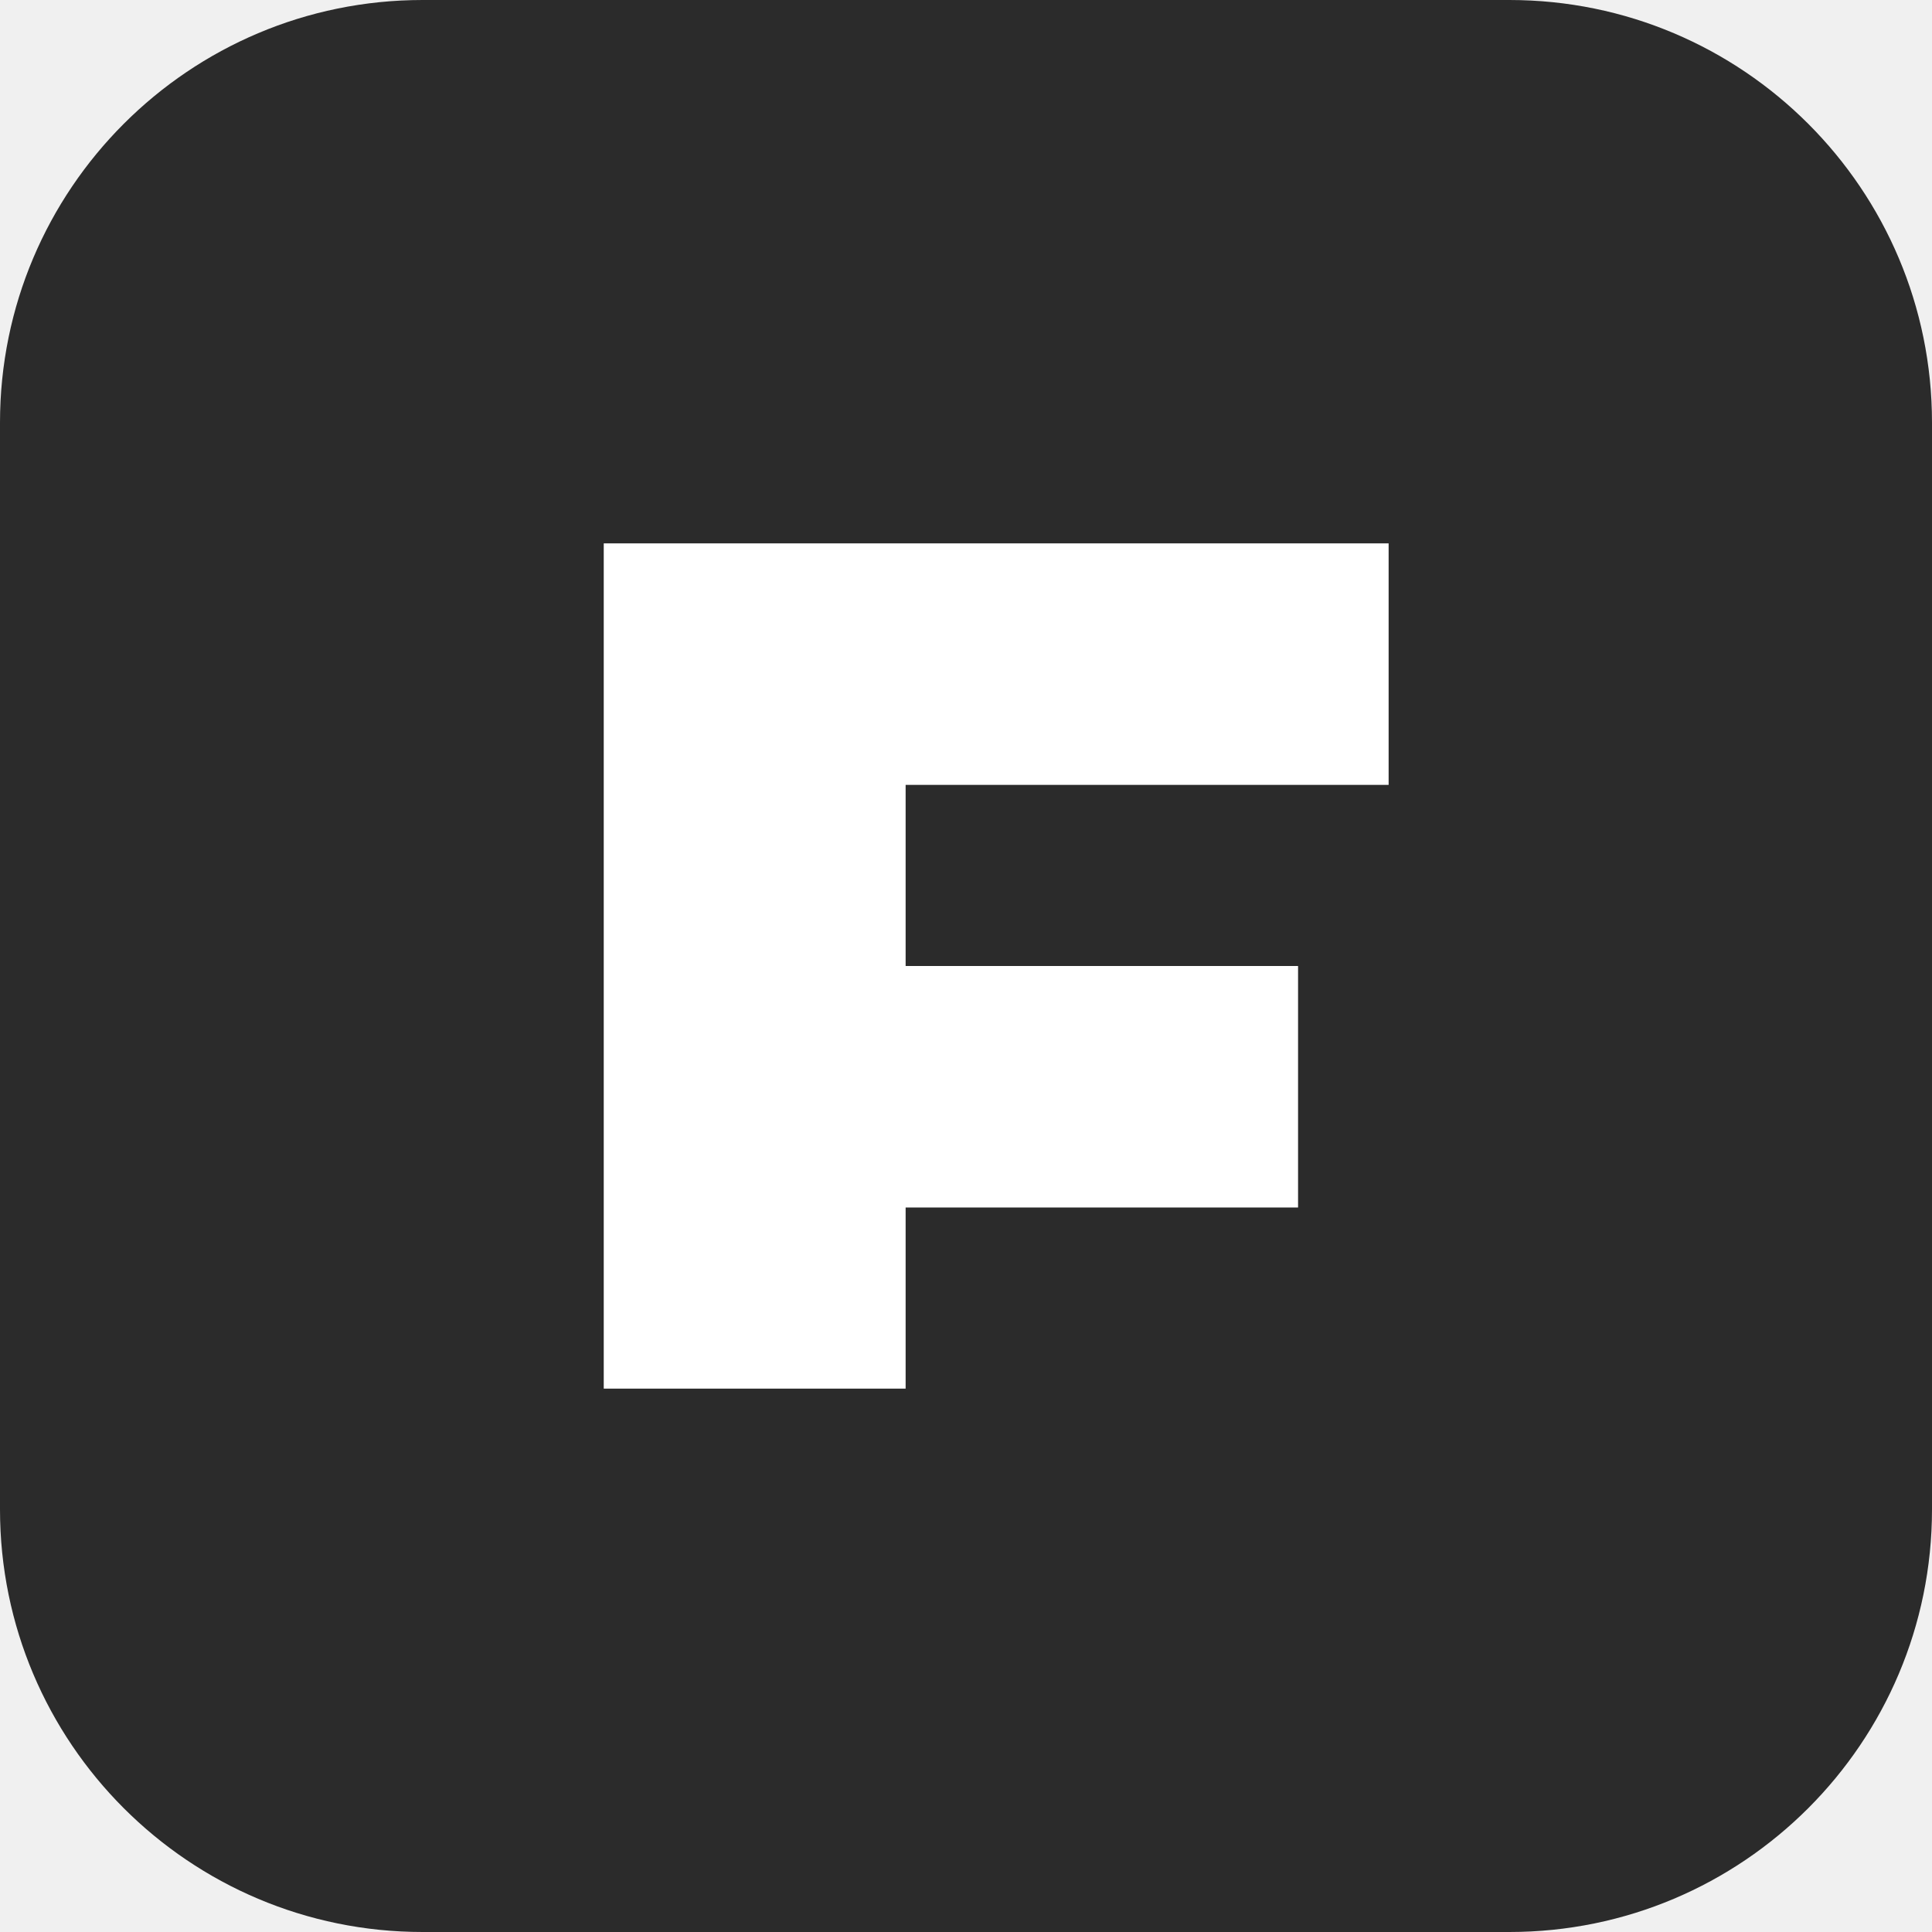
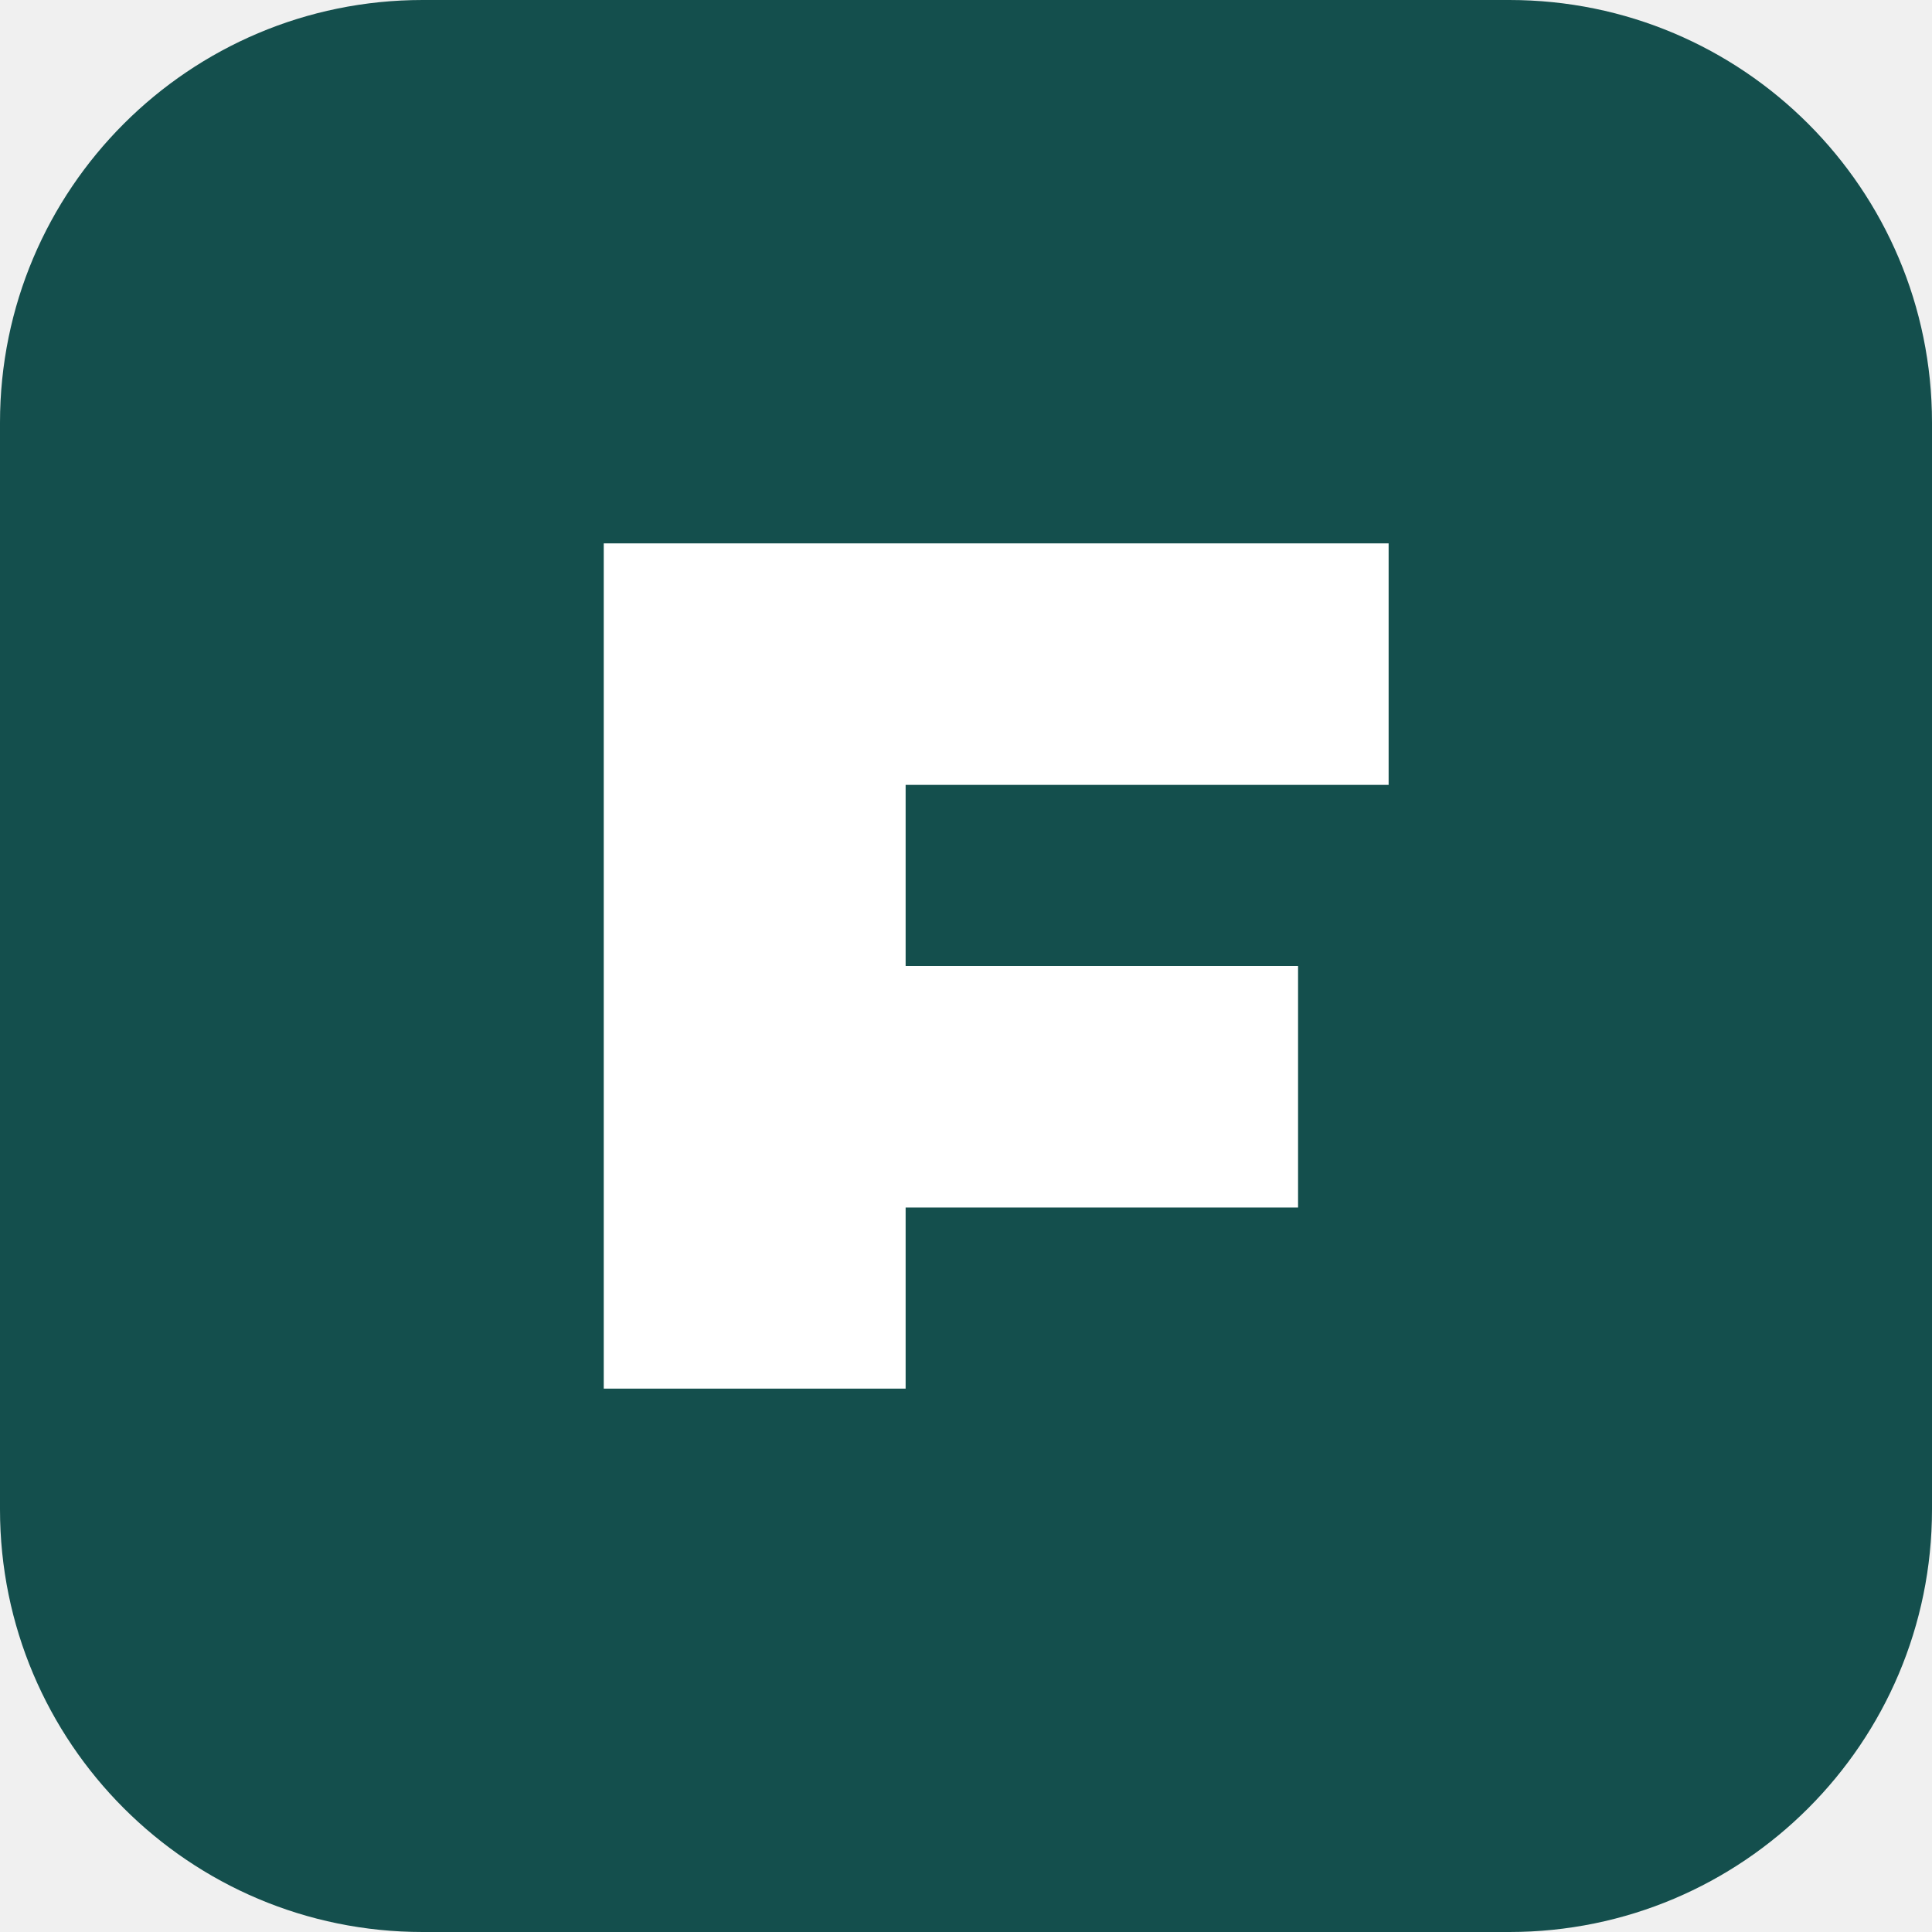
<svg xmlns="http://www.w3.org/2000/svg" viewBox="0 0 64 64" role="img" aria-label="Méthode Feldenkrais">
-   <rect width="64" height="64" rx="14" fill="#2b2b2b" />
+   <rect width="64" height="64" rx="14" fill="#144f4d" />
  <path d="M20 46V18h26v8H30v6h13v8H30v6z" fill="#ffffff" />
</svg>
